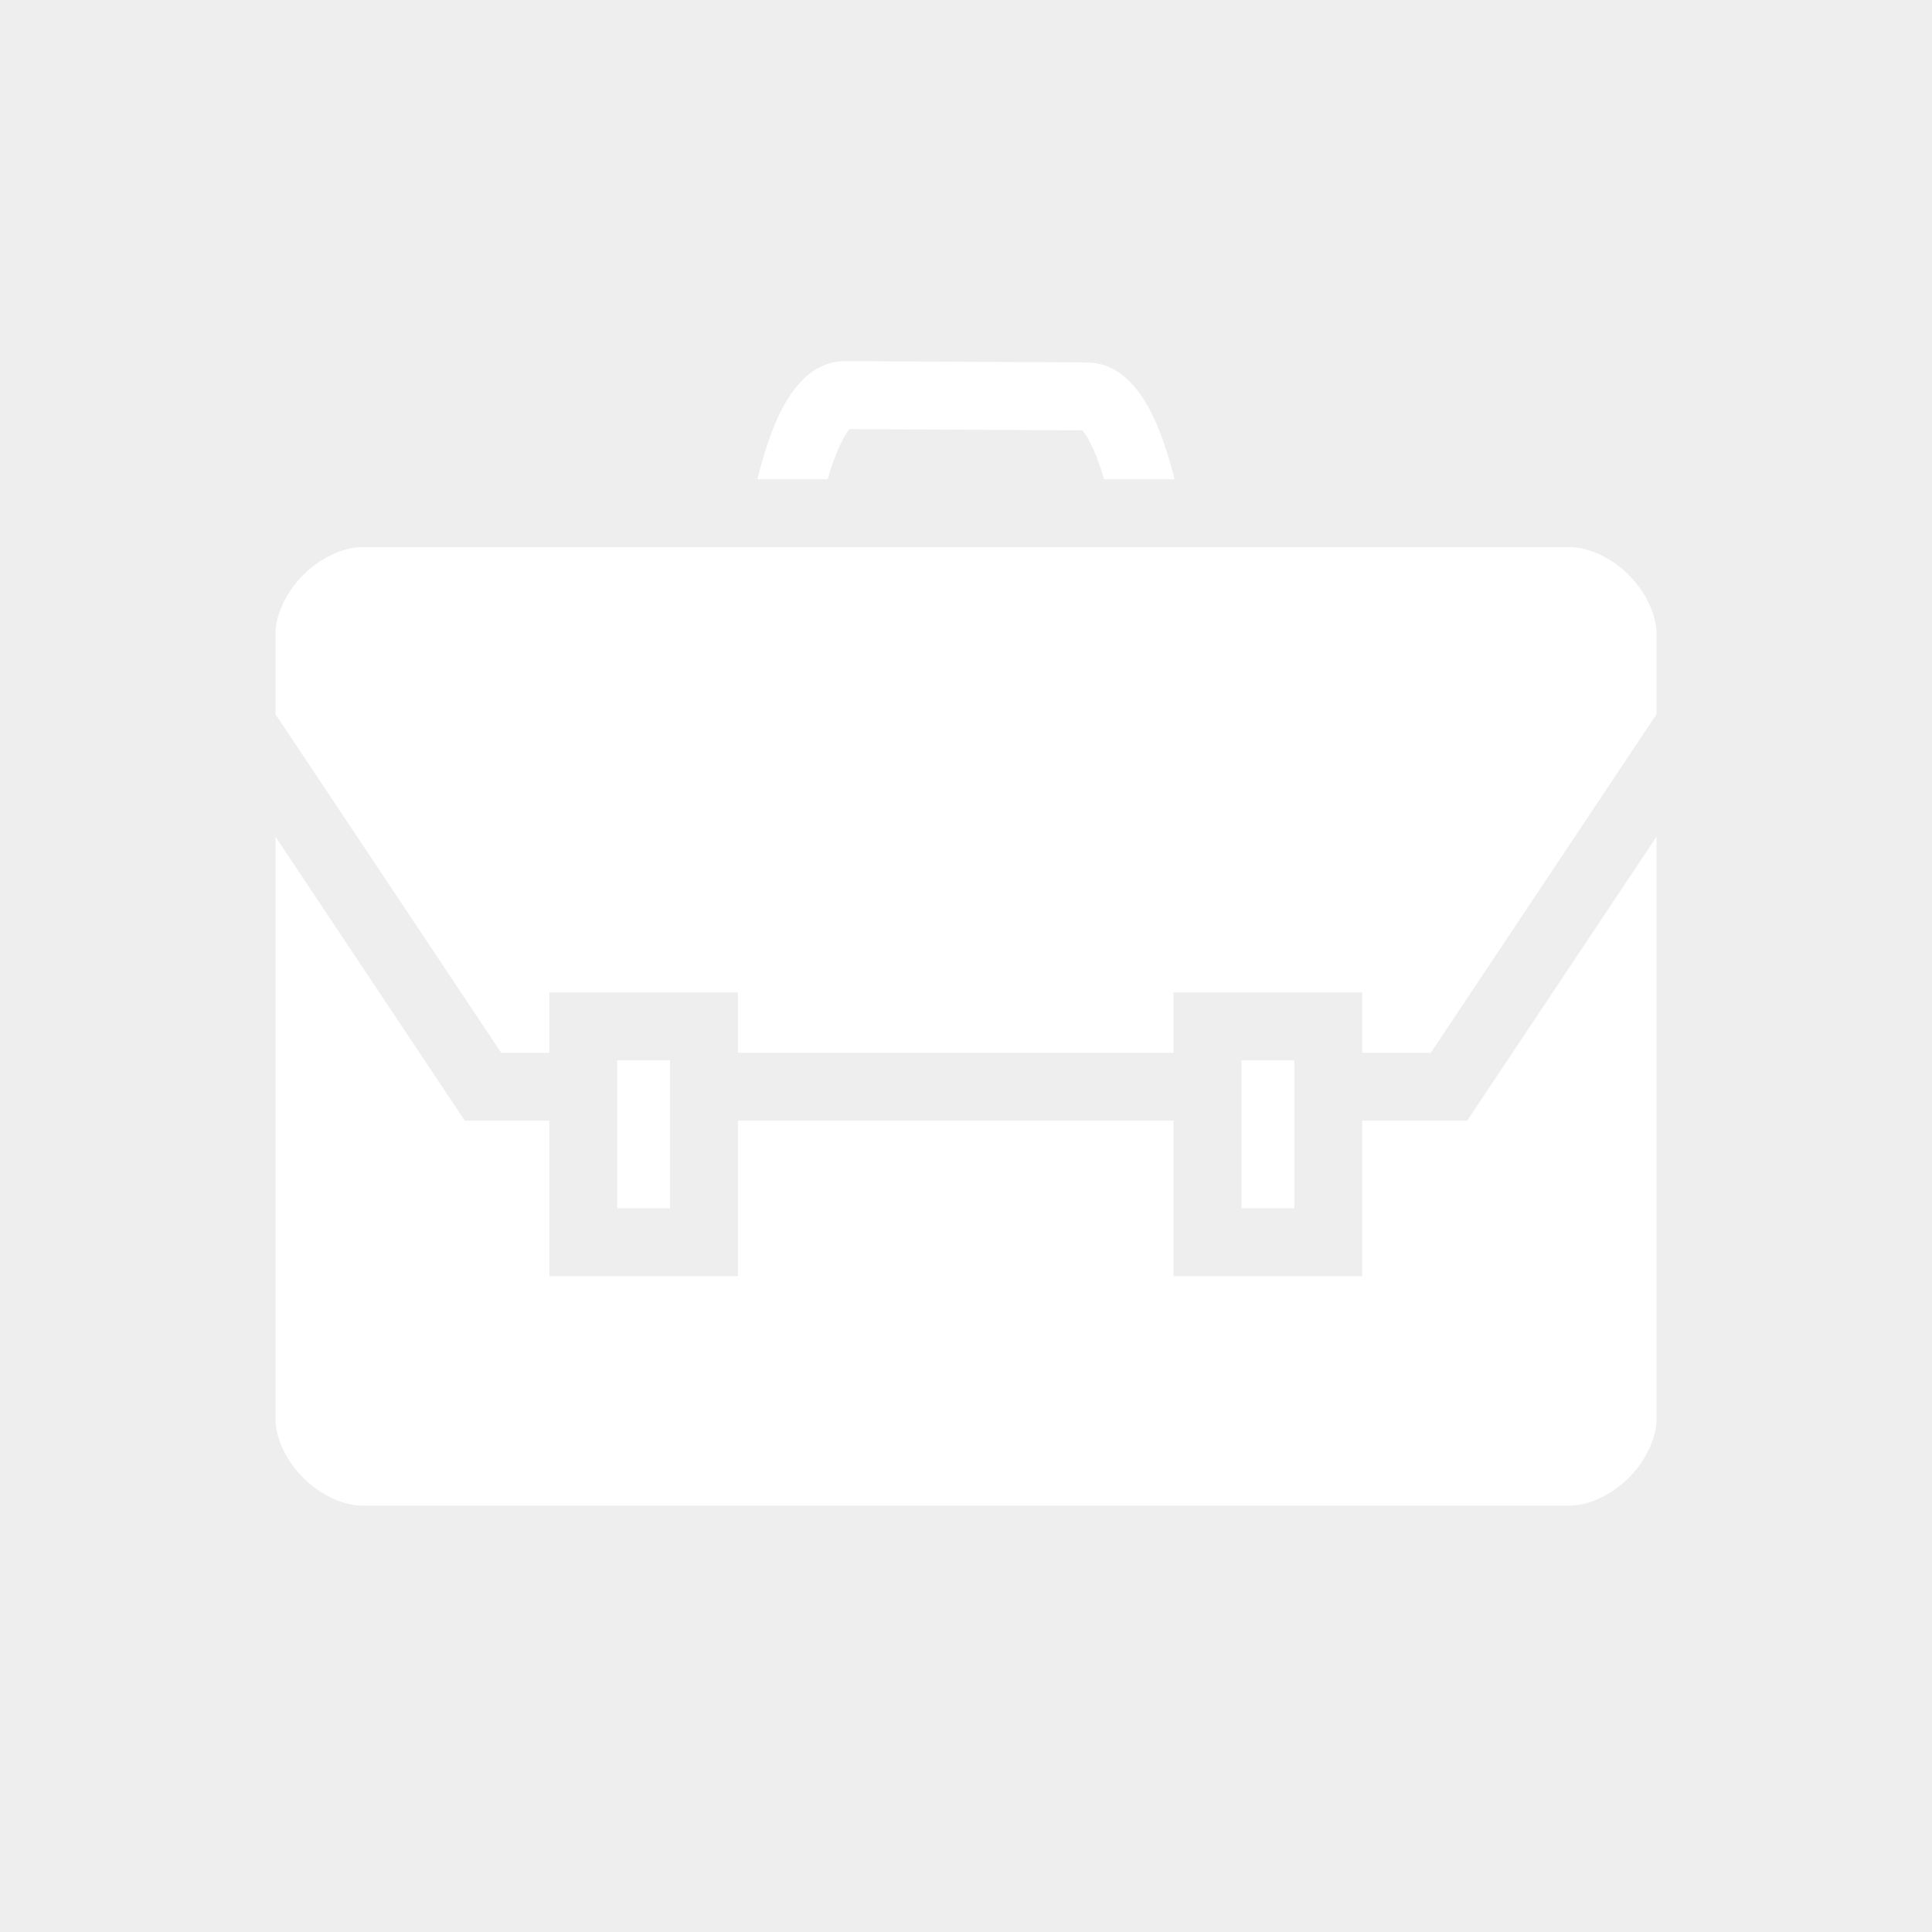
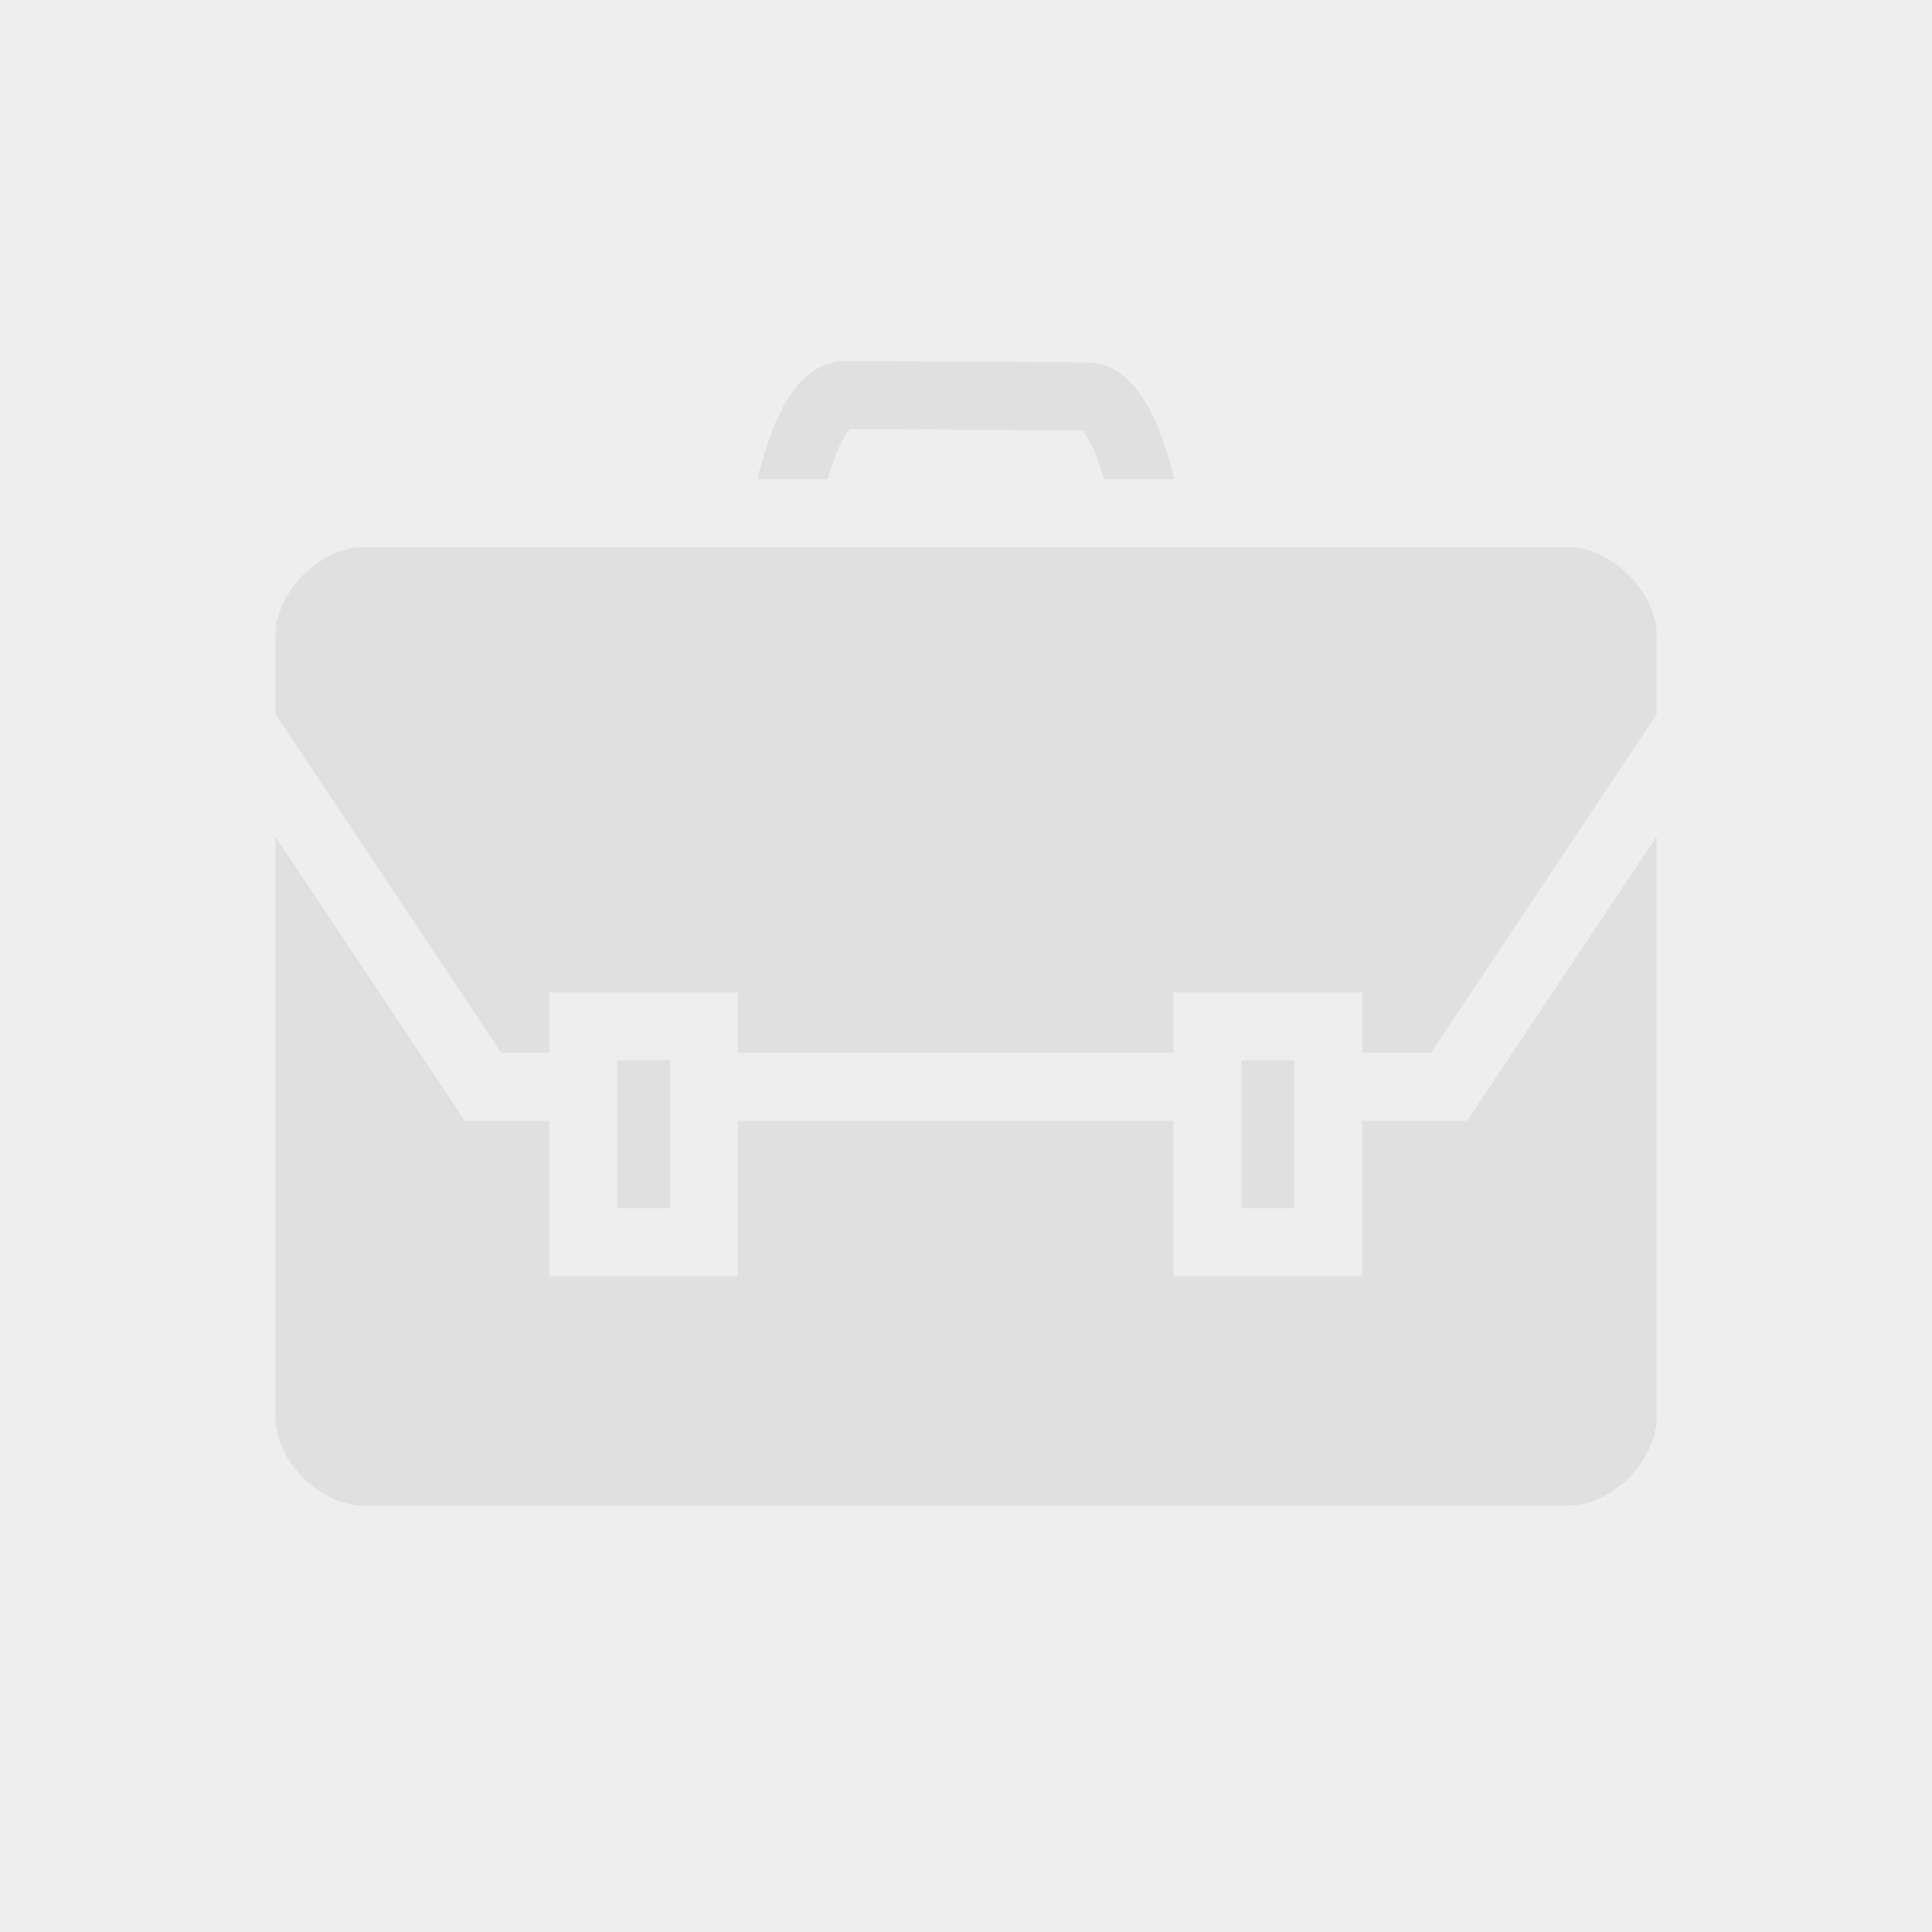
<svg xmlns="http://www.w3.org/2000/svg" viewBox="0 0 512 512" style="height: 512px; width: 512px;">
  <path d="M0 0h512v512H0z" fill="#000000" fill-opacity="0.01" />
  <g class="" transform="translate(0,0)" style="">
-     <path d="M224.05 95.703c-7.08-.04-11.694 4.704-14.484 8.793-2.79 4.09-4.604 8.582-6.086 12.932-1.16 3.41-2.072 6.75-2.76 9.572h18.63c.357-1.242.74-2.505 1.17-3.77 1.185-3.48 2.706-6.816 3.916-8.59.498-.73.652-.846.712-.93l61.676.337c.063.084.25.225.764.97 1.208 1.755 2.72 5.04 3.904 8.467.407 1.18.768 2.356 1.11 3.516h18.656c-.69-2.773-1.597-6.045-2.75-9.387-1.484-4.3-3.304-8.75-6.096-12.804-2.792-4.055-7.357-8.72-14.363-8.757l-64-.35zM96 145c-5 0-11.05 2.777-15.637 7.363C75.777 156.95 73 163 73 168v21.275L132.816 279h12.758v-16h50v16H311v-16h50v16h18.184L439 189.275V168c0-5-2.777-11.05-7.363-15.637C427.05 147.777 421 145 416 145H96zm-23 76.725V376c0 5 2.777 11.05 7.363 15.637C84.95 396.223 91 399 96 399h320c5 0 11.05-2.777 15.637-7.363C436.223 387.05 439 381 439 376V221.725L388.816 297H361v41.188h-50V297H195.574v41.188h-50V297h-22.39L73 221.725zM163.574 281v39.188h14V281h-14zM329 281v39.188h14V281h-14z" fill="#ffffff" fill-opacity="1" />
+     <path d="M224.05 95.703c-7.08-.04-11.694 4.704-14.484 8.793-2.79 4.09-4.604 8.582-6.086 12.932-1.16 3.41-2.072 6.75-2.76 9.572h18.63c.357-1.242.74-2.505 1.17-3.77 1.185-3.48 2.706-6.816 3.916-8.59.498-.73.652-.846.712-.93l61.676.337c.063.084.25.225.764.97 1.208 1.755 2.72 5.04 3.904 8.467.407 1.18.768 2.356 1.11 3.516h18.656c-.69-2.773-1.597-6.045-2.75-9.387-1.484-4.3-3.304-8.75-6.096-12.804-2.792-4.055-7.357-8.72-14.363-8.757l-64-.35zM96 145c-5 0-11.05 2.777-15.637 7.363C75.777 156.95 73 163 73 168v21.275L132.816 279h12.758v-16h50v16H311v-16h50v16h18.184L439 189.275V168c0-5-2.777-11.05-7.363-15.637C427.05 147.777 421 145 416 145H96zm-23 76.725V376c0 5 2.777 11.05 7.363 15.637C84.95 396.223 91 399 96 399h320c5 0 11.05-2.777 15.637-7.363C436.223 387.05 439 381 439 376V221.725L388.816 297H361v41.188h-50V297H195.574v41.188h-50V297h-22.39L73 221.725zM163.574 281v39.188h14V281h-14zM329 281v39.188h14V281h-14z" fill="#e0e0e0" fill-opacity="1" />
  </g>
</svg>
